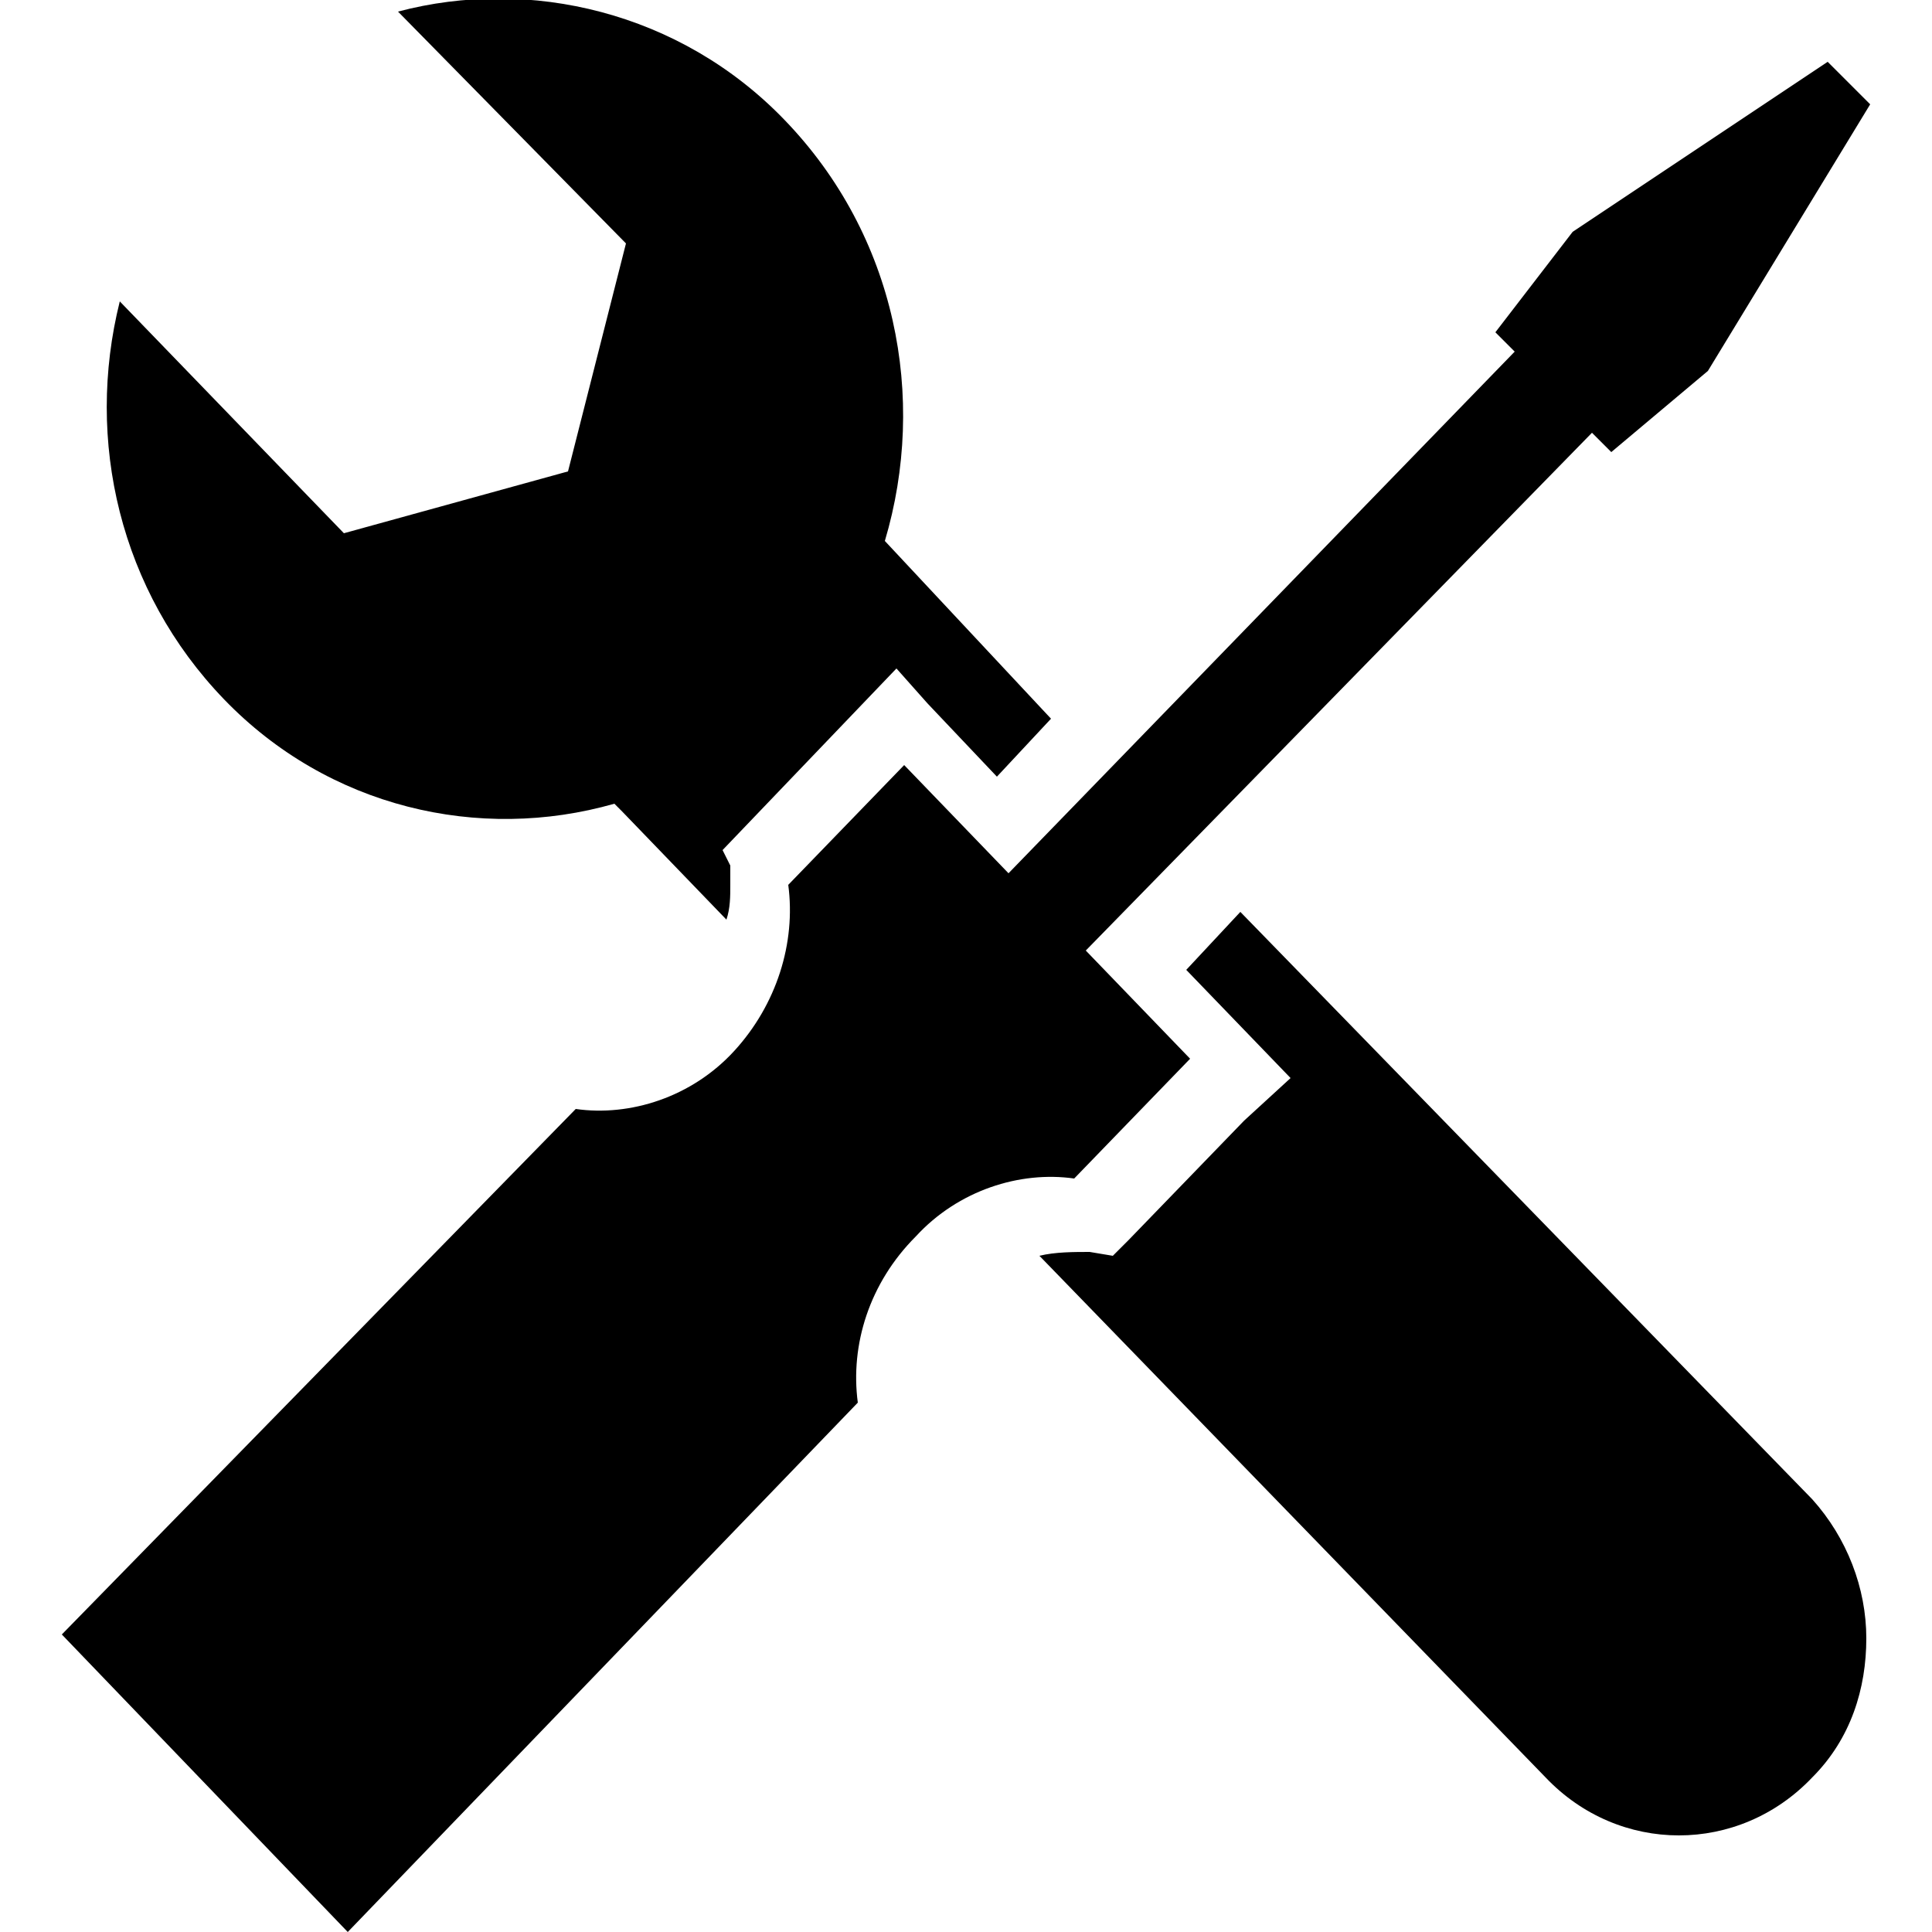
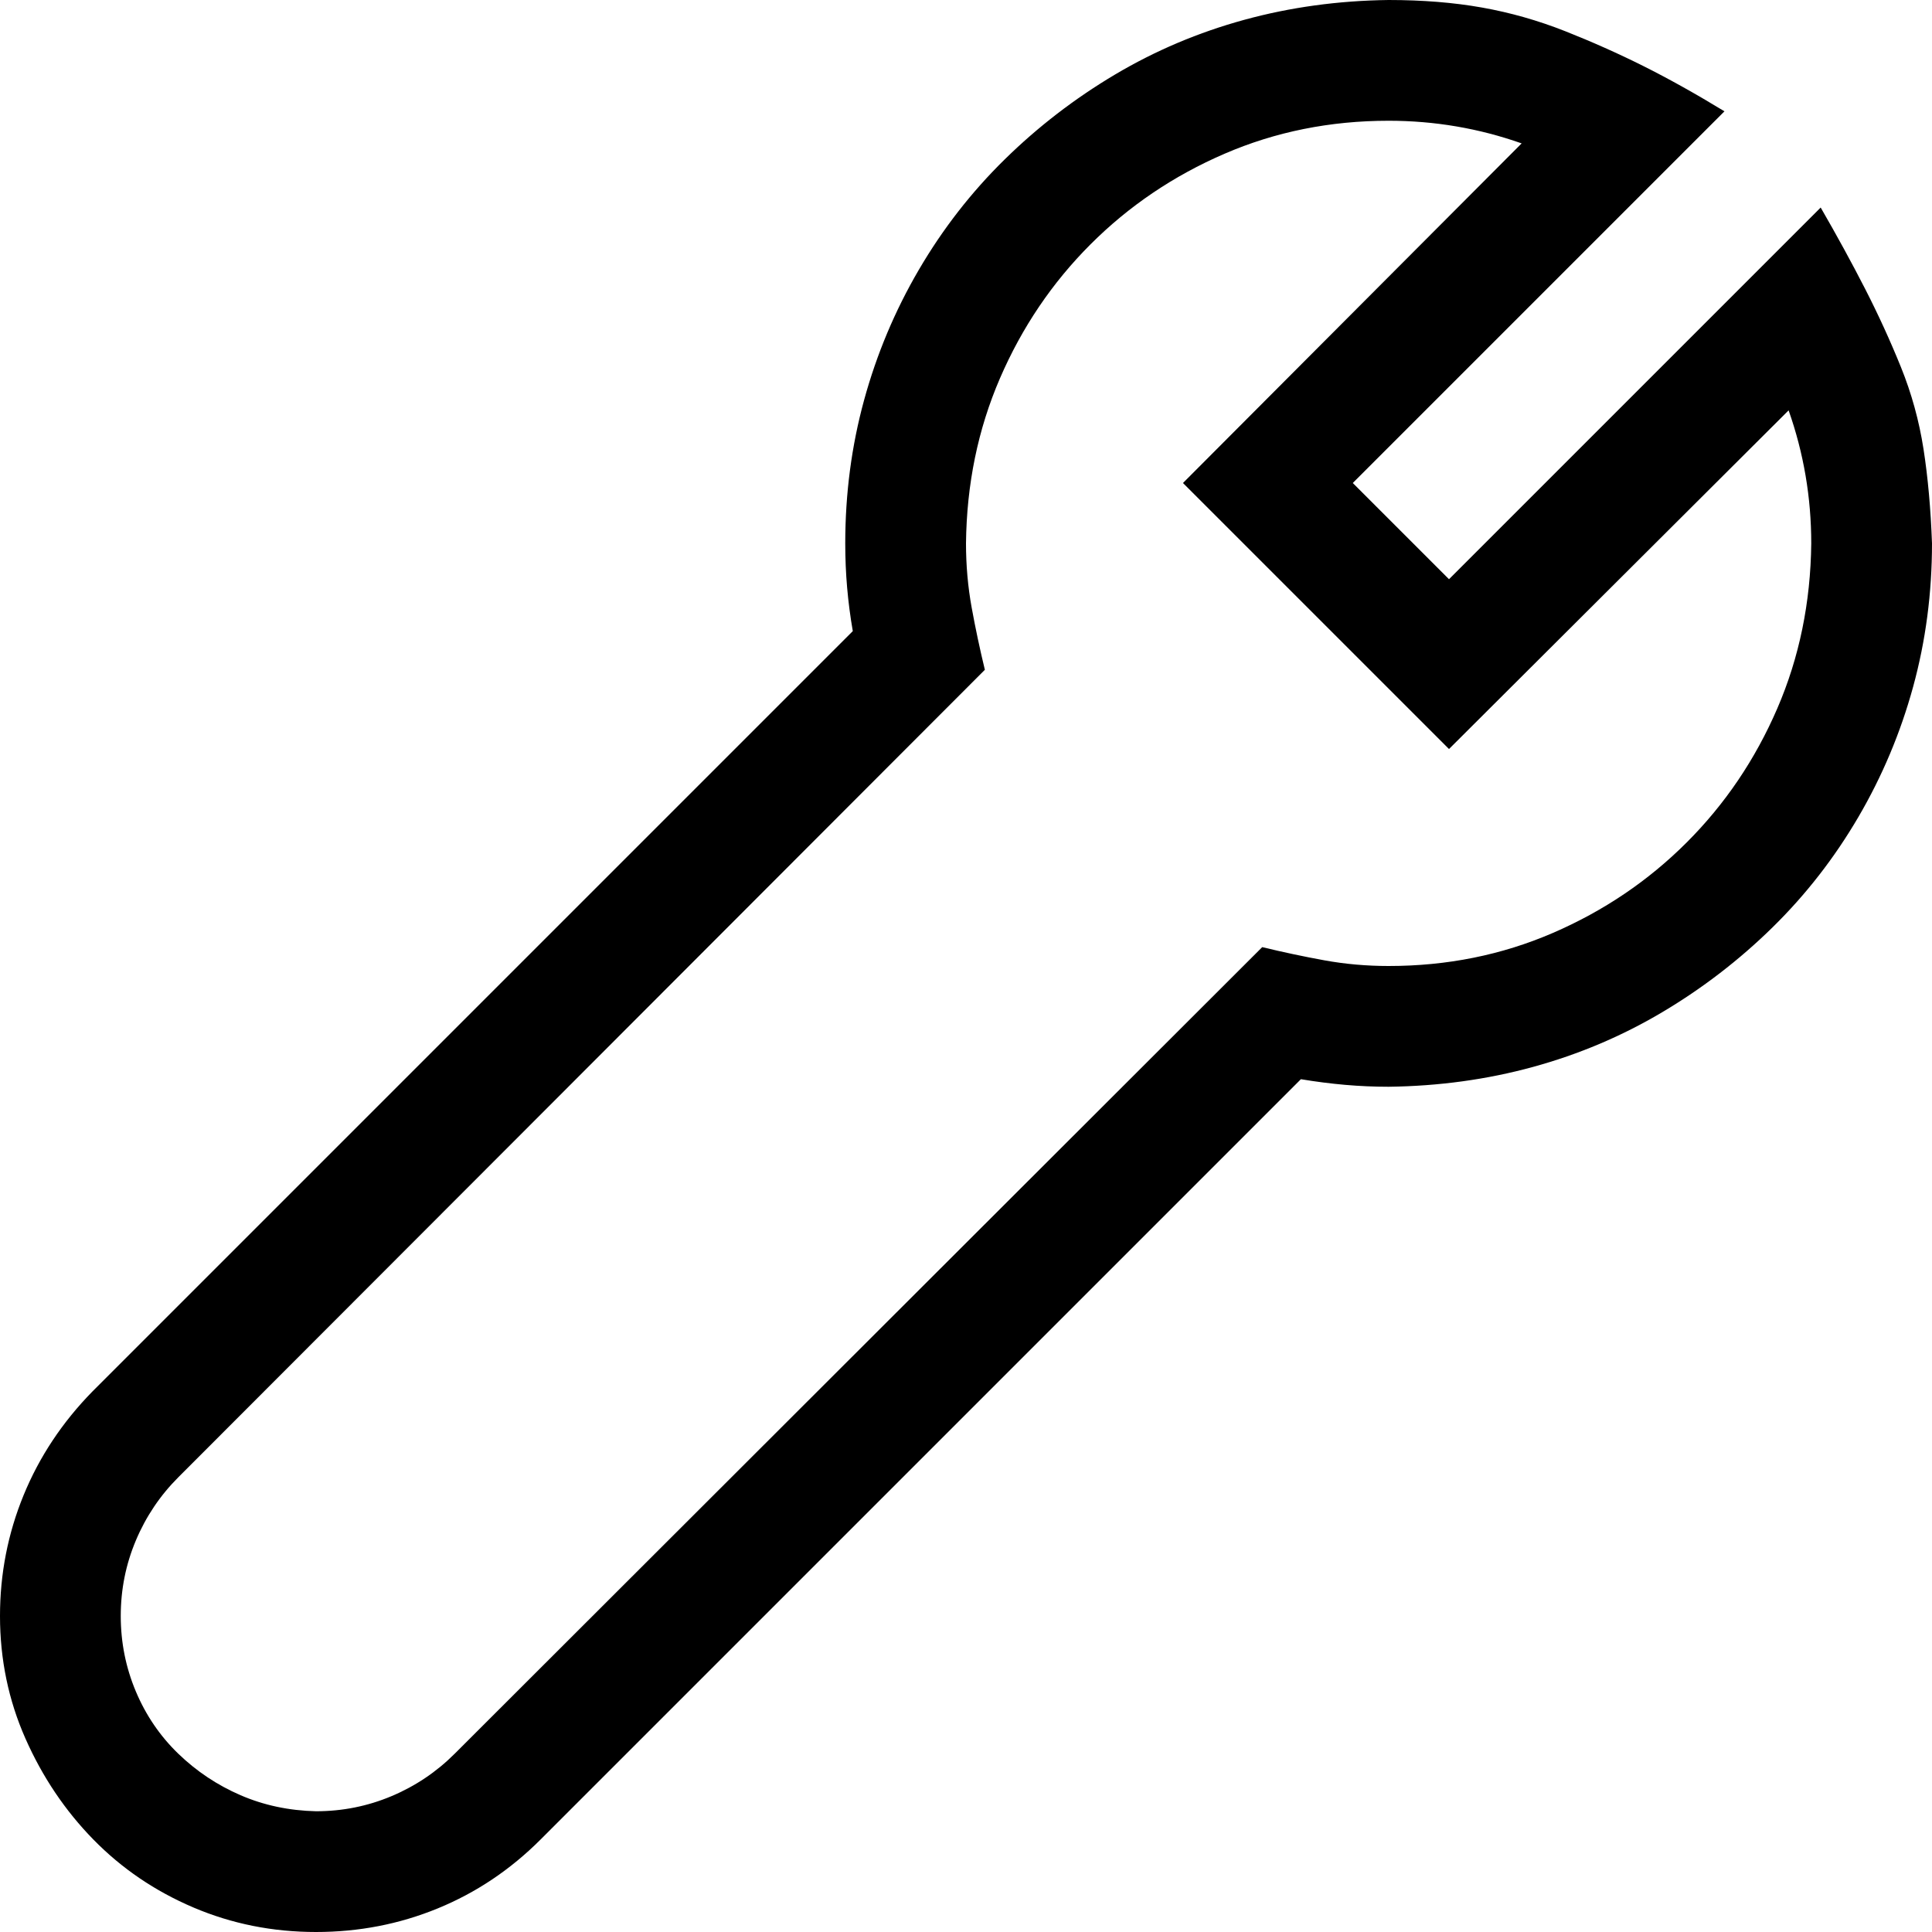
- <svg viewBox="0 0 50 50" class="" role="presentation" focusable="false" id="FxSymbol0-02b">
+ <svg viewBox="0 0 2048 2048" class="fxs-portal-svg" role="presentation" focusable="false" id="FxSymbol0-0fc" data-type="159">
  <g>
-     <path d="M41.2 11.2l.5.5 2.5-2.1 4.2-6.9-1.1-1.1L40.7 6l-2 2.6.5.5-13.1 13.5-2.7-2.8-3 3.1c.2 1.5-.3 3.1-1.4 4.3s-2.7 1.7-4.1 1.5L1.6 42.3 9 50l13.2-13.7c-.2-1.5.3-3.1 1.5-4.3 1.1-1.2 2.7-1.7 4.1-1.5l3-3.1-2.7-2.8 13.1-13.4z" />
-     <path d="M40 46c1.9 2 5 2 6.9 0 1-1 1.4-2.3 1.4-3.6 0-1.3-.5-2.6-1.4-3.6L32.1 23.6l-1.4 1.5 2.7 2.8-1.2 1.1-3 3.1-.4.4-.6-.1c-.4 0-.9 0-1.3.1L40 46zM20.3 3.1C17.6.3 13.7-.6 10.3.3l5.9 6-1.5 5.9-5.8 1.6-5.8-6c-.9 3.6 0 7.5 2.7 10.3 2.7 2.8 6.6 3.7 10.1 2.7l.2.2 2.7 2.8c.1-.3.1-.6.1-.9v-.5l-.2-.4 4.5-4.7.8.9 1.8 1.9 1.4-1.5-4.3-4.6c1.1-3.7.3-7.9-2.6-10.9z" />
+     <path d="M1930 220q26 45 47 86t38 83 24 87 9 100q0 79-20 152t-58 138-91 117-117 90-137 58-153 21q-23 0-46-2t-47-6l-806 806q-48 48-109 73t-129 25q-69 0-130-26t-106-72-72-107-27-130q0-67 25-128t73-110l806-806q-4-23-6-46t-2-47q0-79 20-152t58-138 91-117 117-90 137-58 153-21q54 0 99 8t88 25 83 37 86 48l-394 394 102 102 394-394zm-458 804q93 0 174-35t142-96 96-142 36-175q0-73-24-141l-360 359-282-282 359-360q-68-24-141-24-93 0-174 35t-142 96-96 142-36 175q0 35 6 68t14 66l-855 856q-29 29-45 67t-16 80q0 42 16 80t45 66 66 44 80 17q42 0 80-16t67-45l856-855q33 8 66 14t68 6z" />
  </g>
+   <defs>
+ </defs>
</svg>
